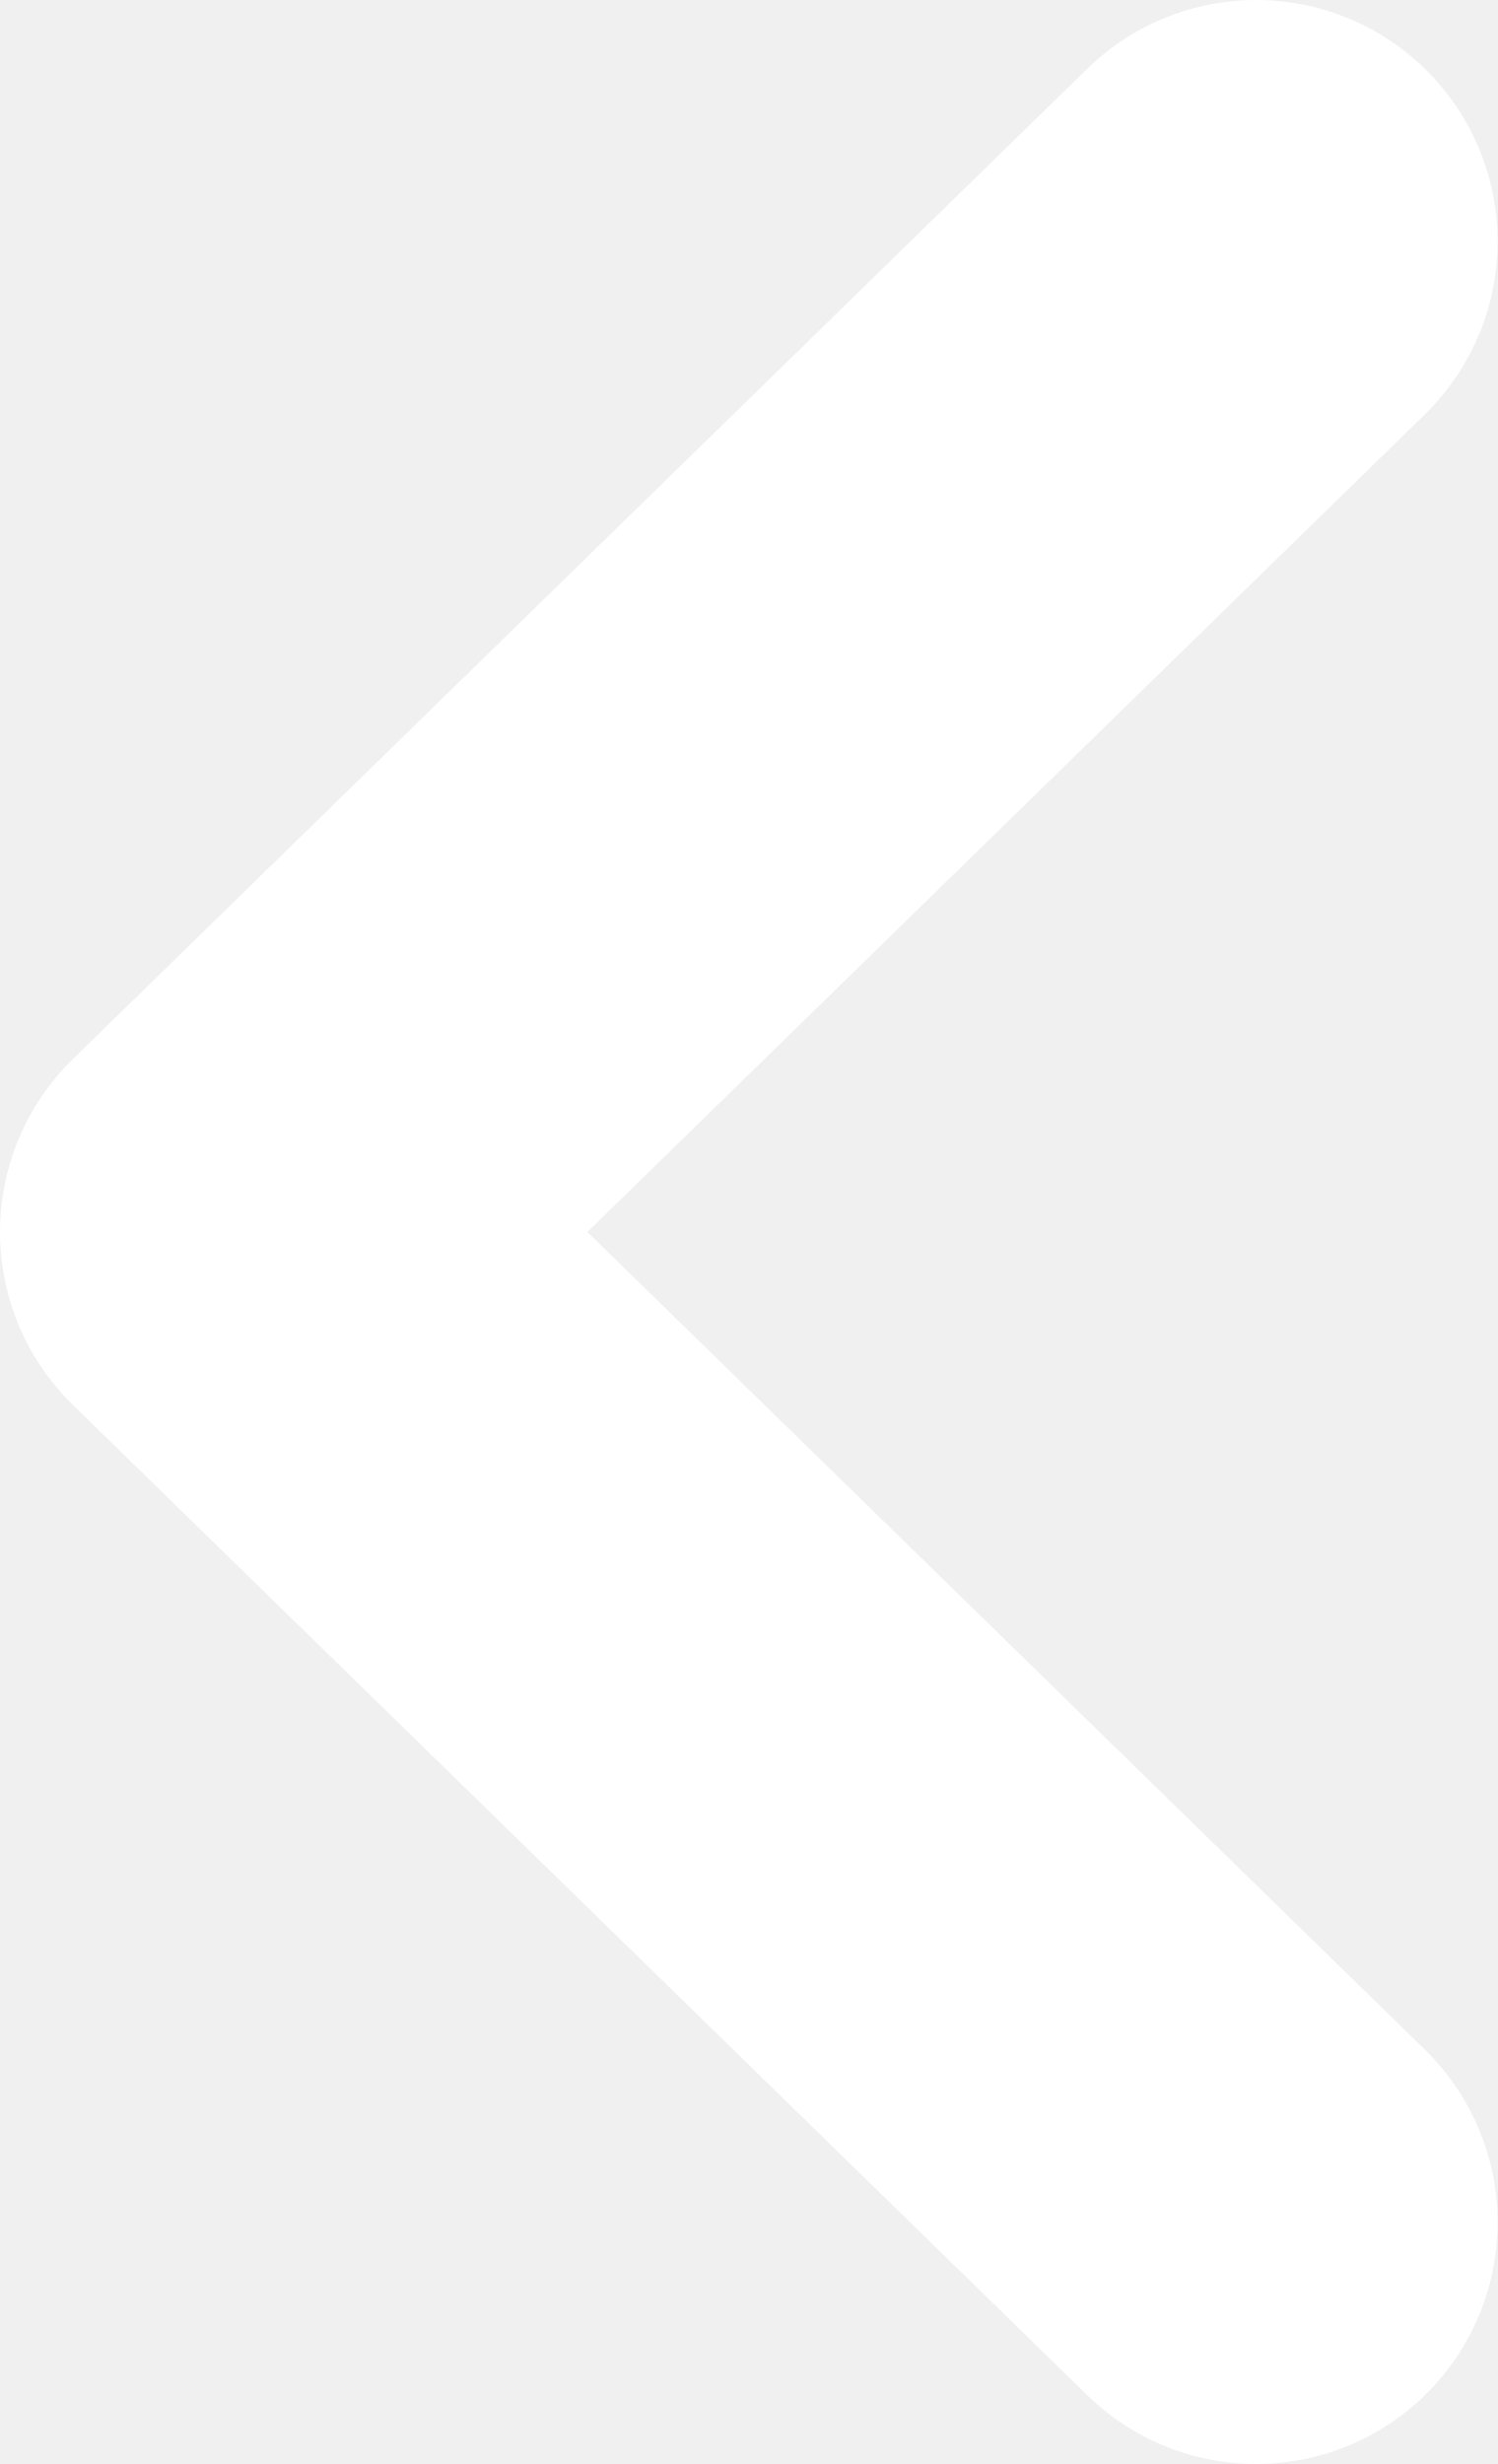
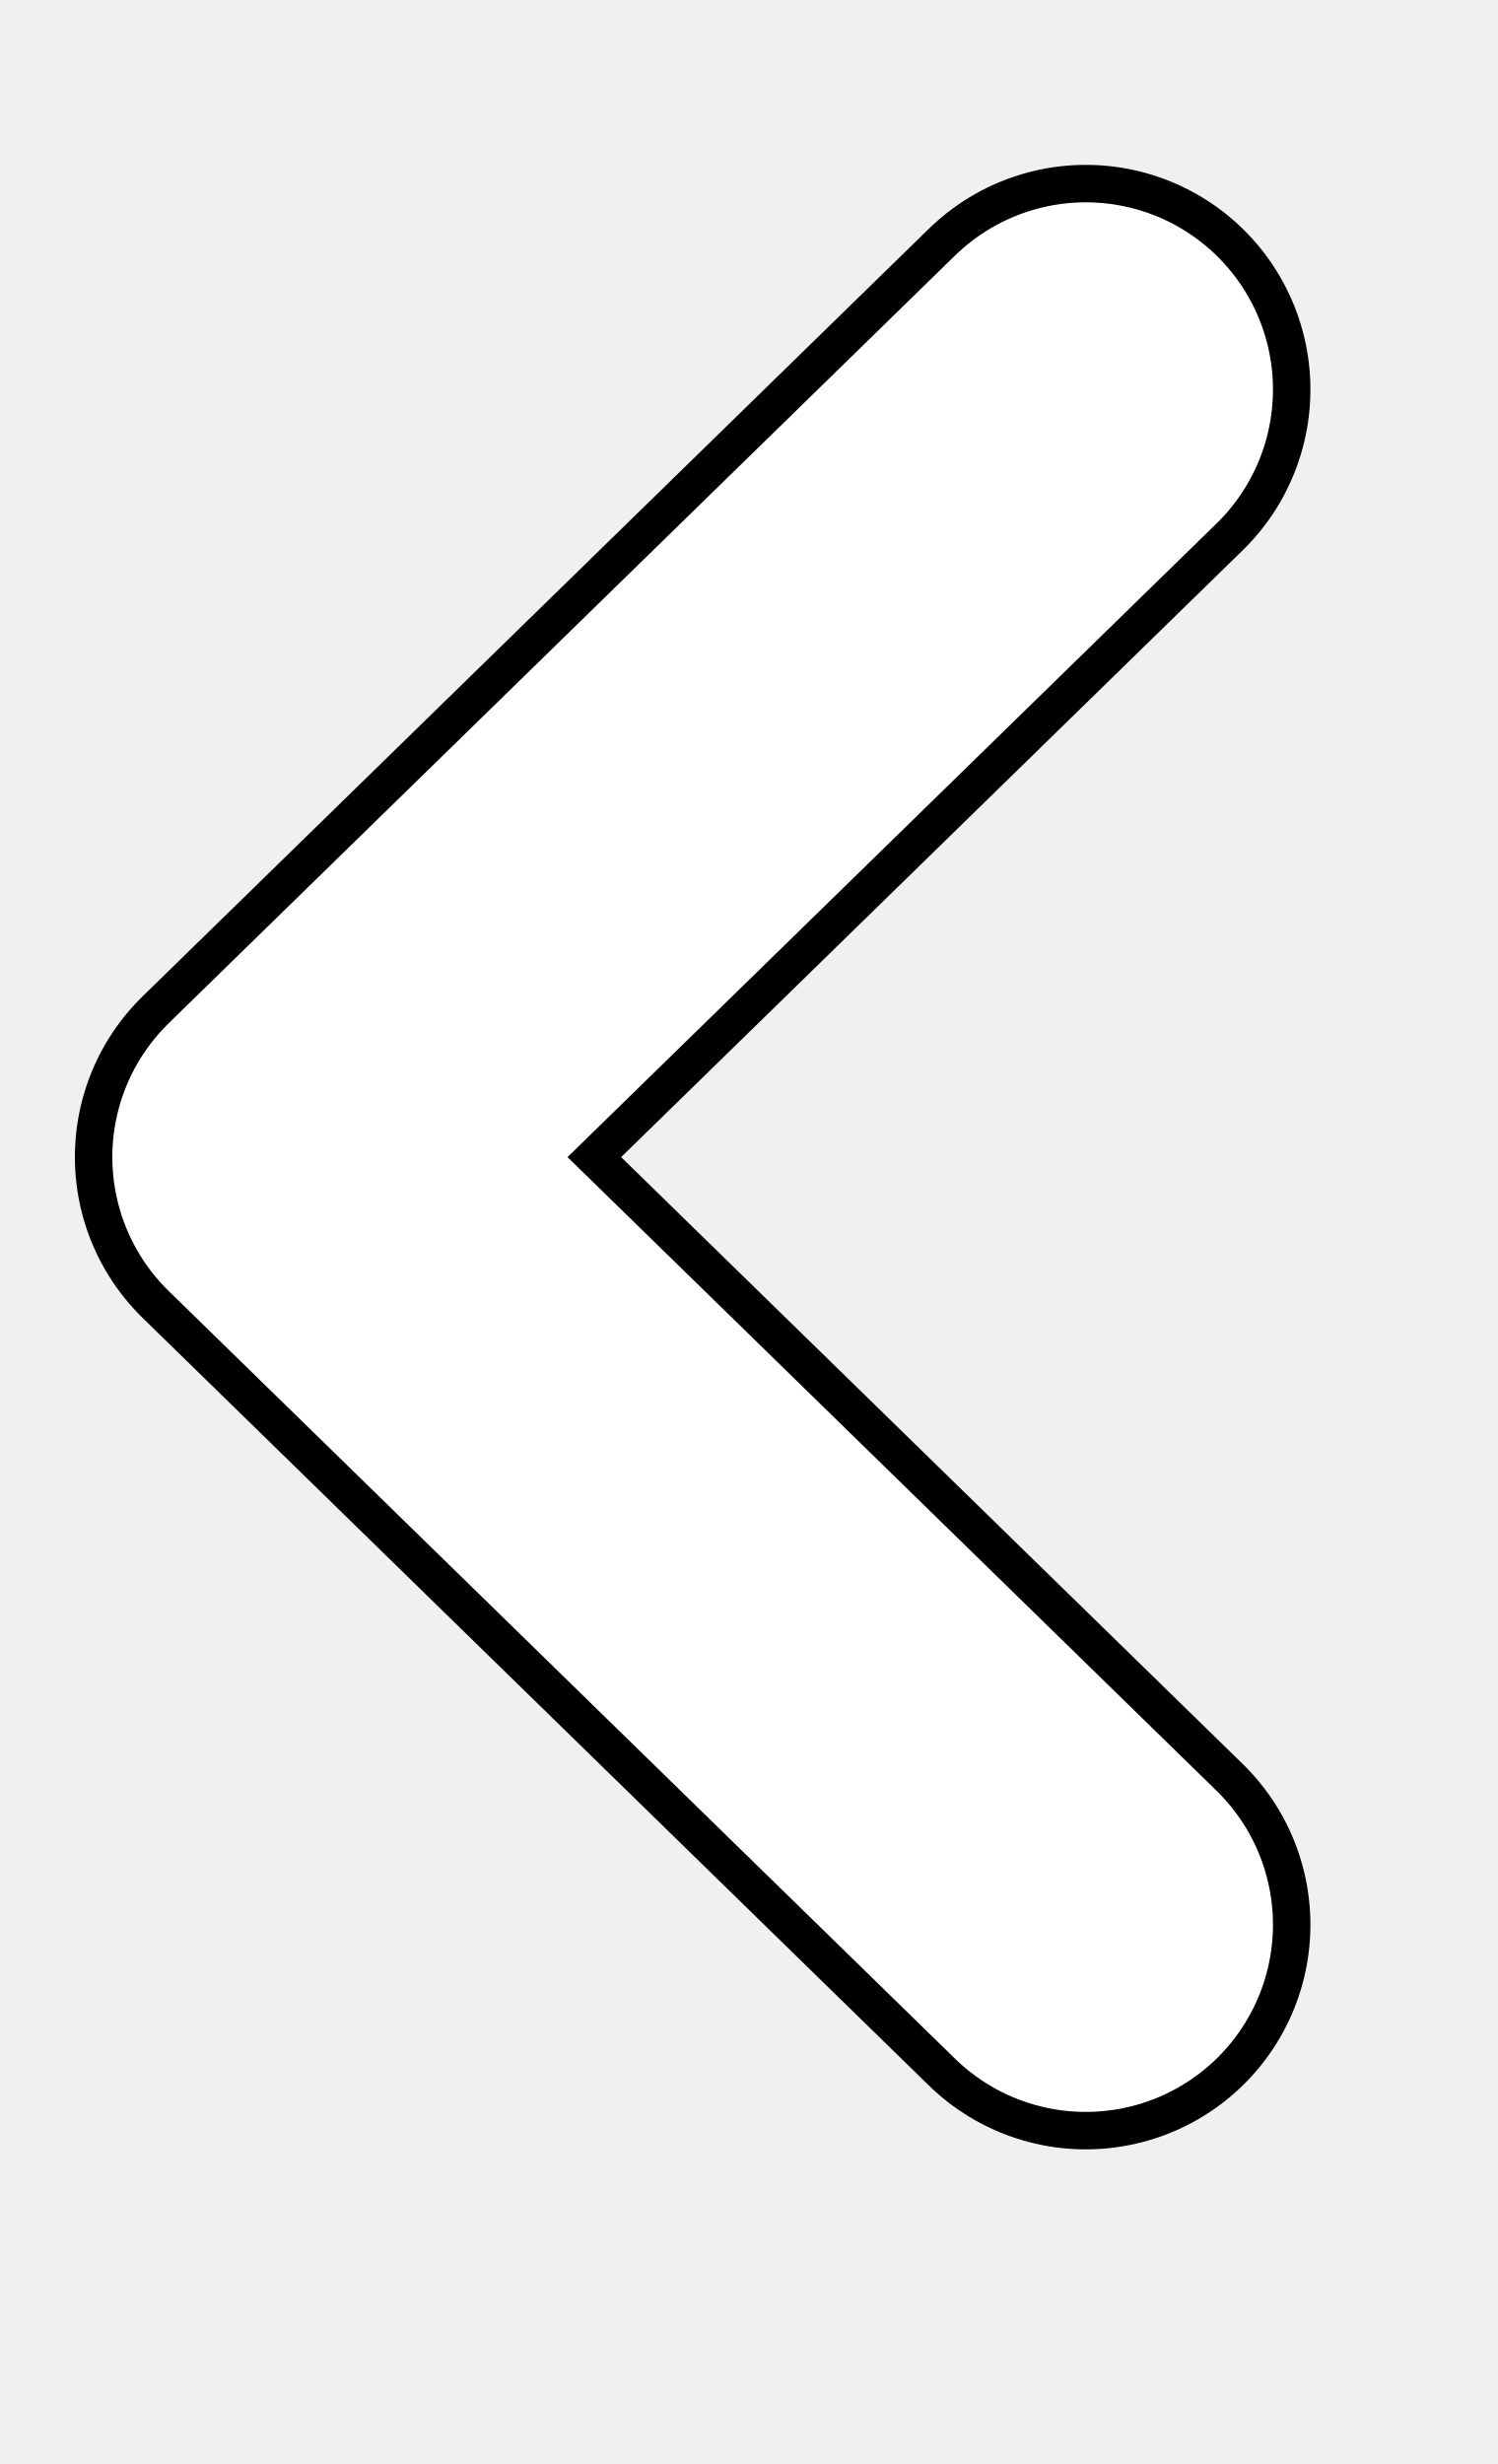
- <svg xmlns="http://www.w3.org/2000/svg" width="31" height="51" viewBox="0 0 31 51" fill="none">
+ <svg xmlns="http://www.w3.org/2000/svg" width="31" height="51" viewBox="-3 0 40 55" fill="none">
+   <path d="M26 5L5 25.5L26 46" stroke="black" stroke-width="12" stroke-linecap="round" stroke-linejoin="round" />
  <path d="M26 5L5 25.5L26 46" stroke="white" stroke-width="10" stroke-linecap="round" stroke-linejoin="round" />
</svg>
